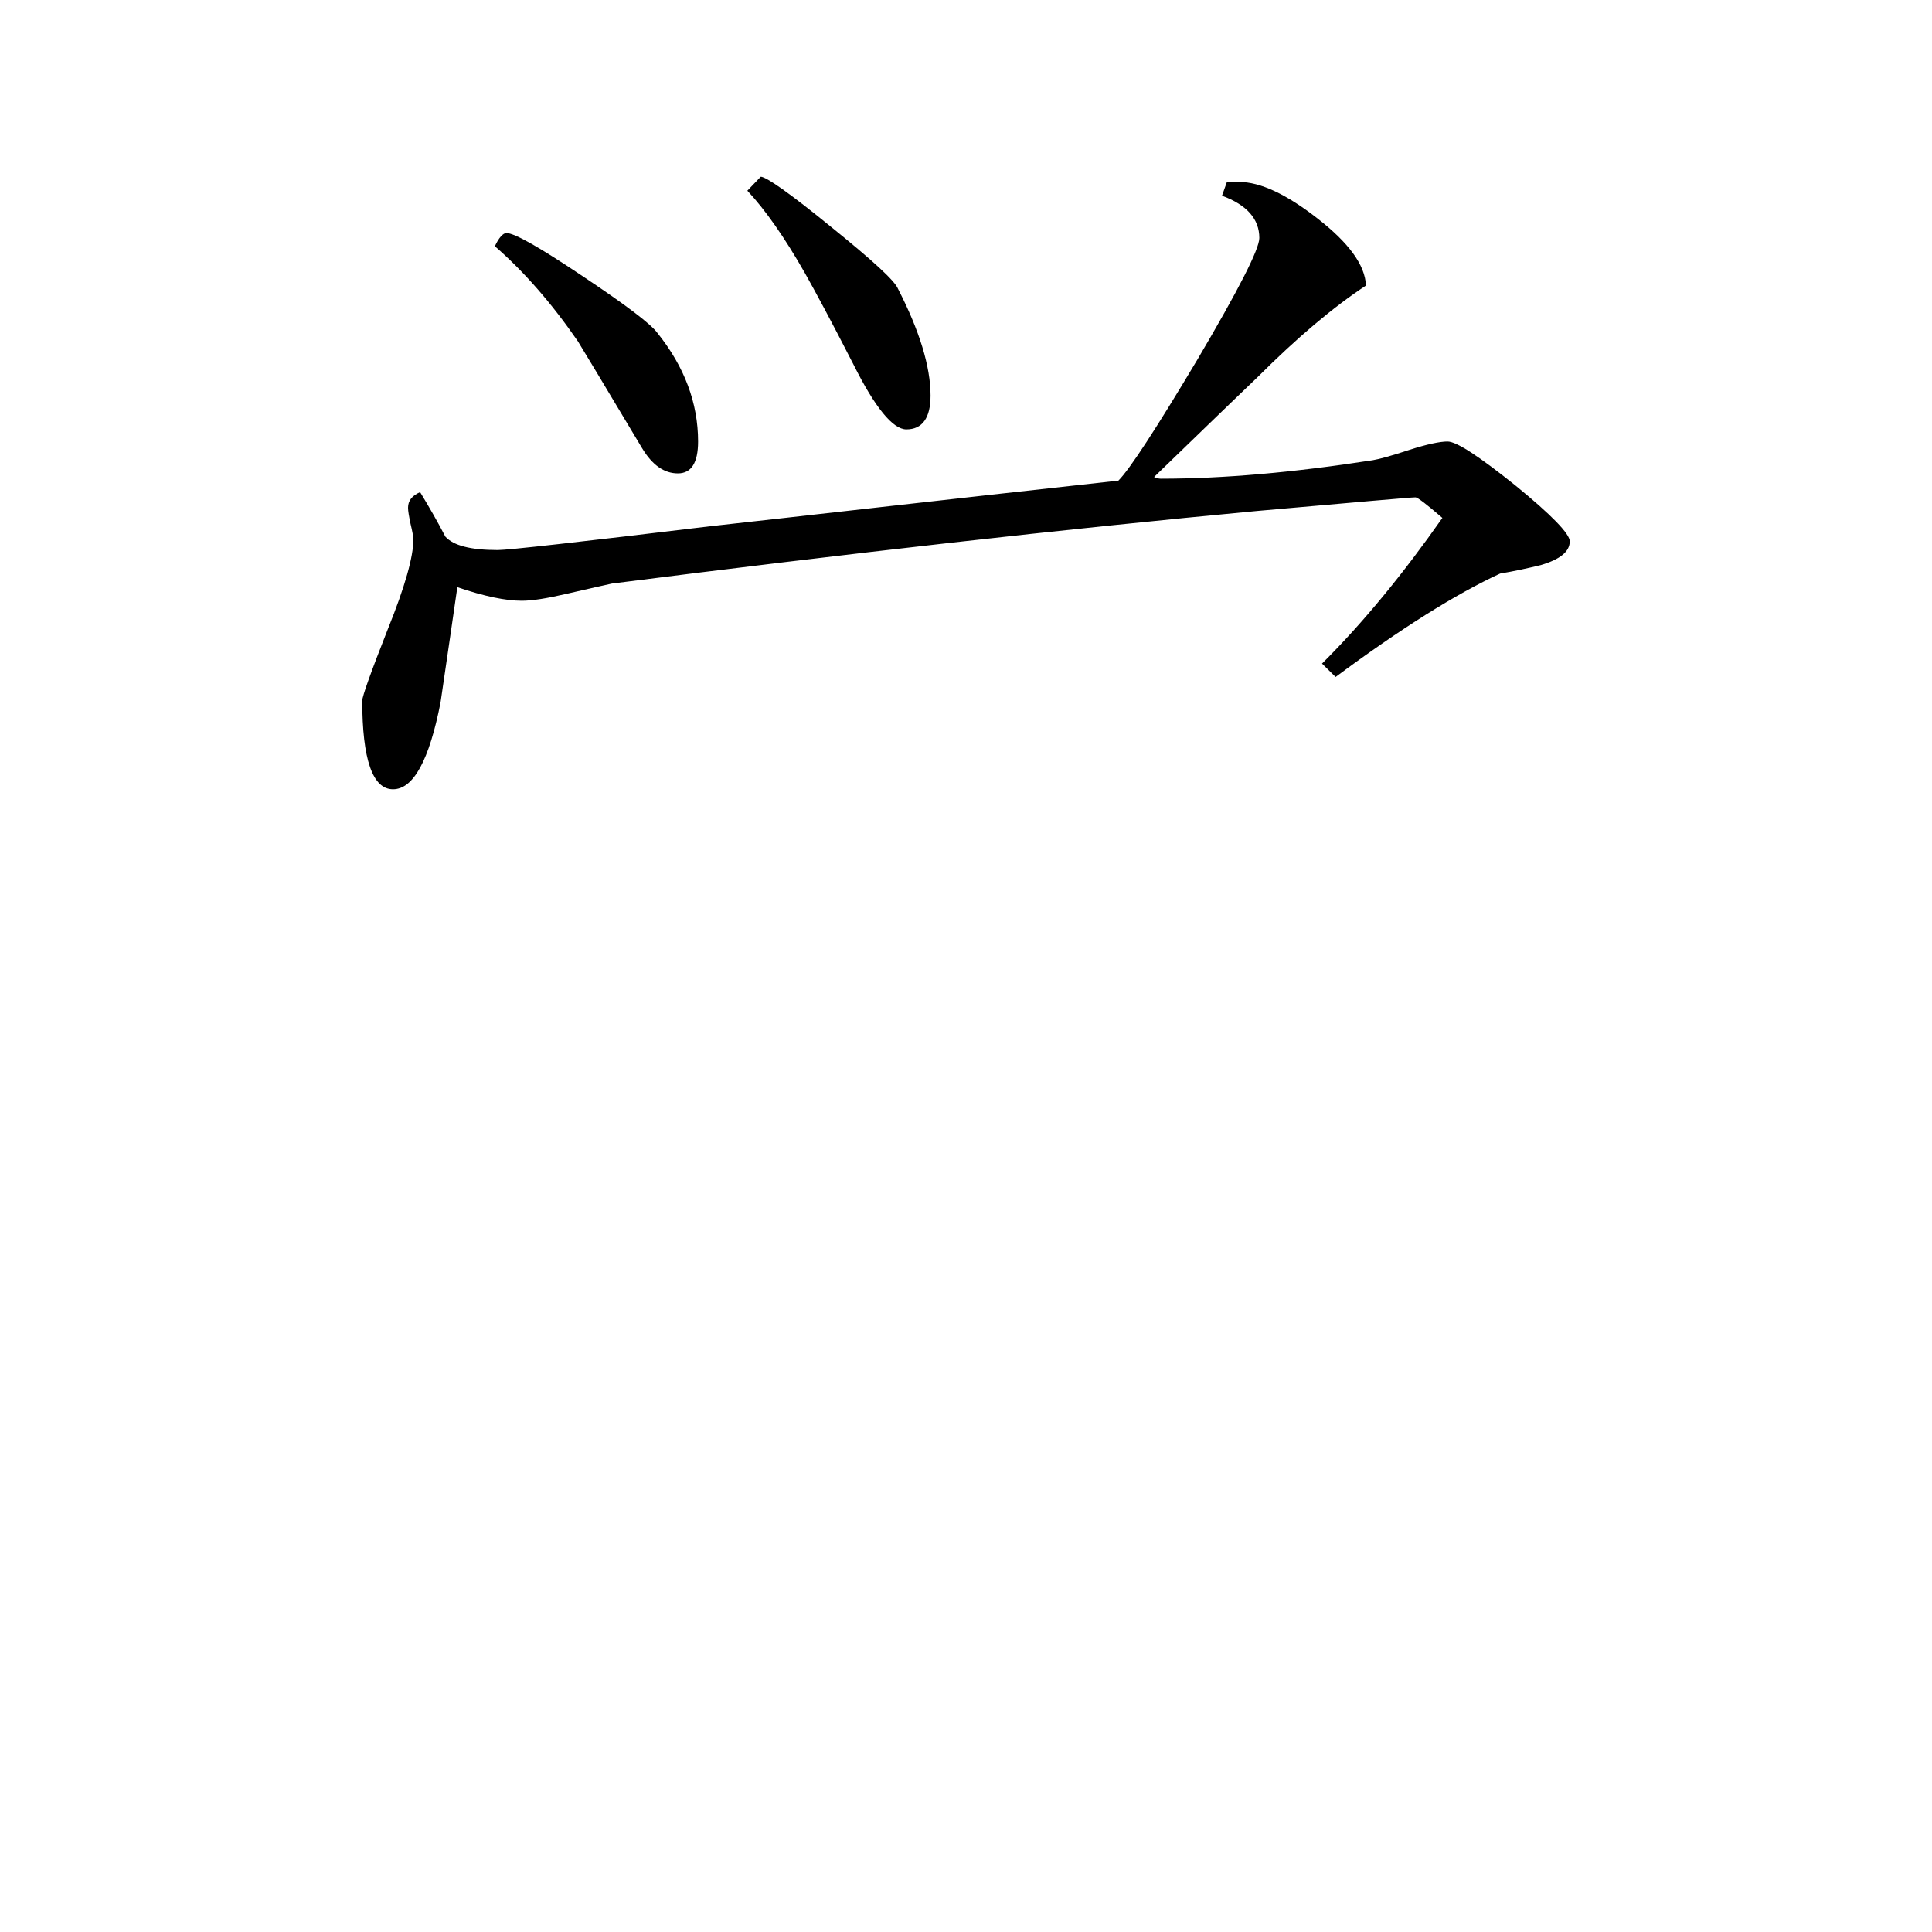
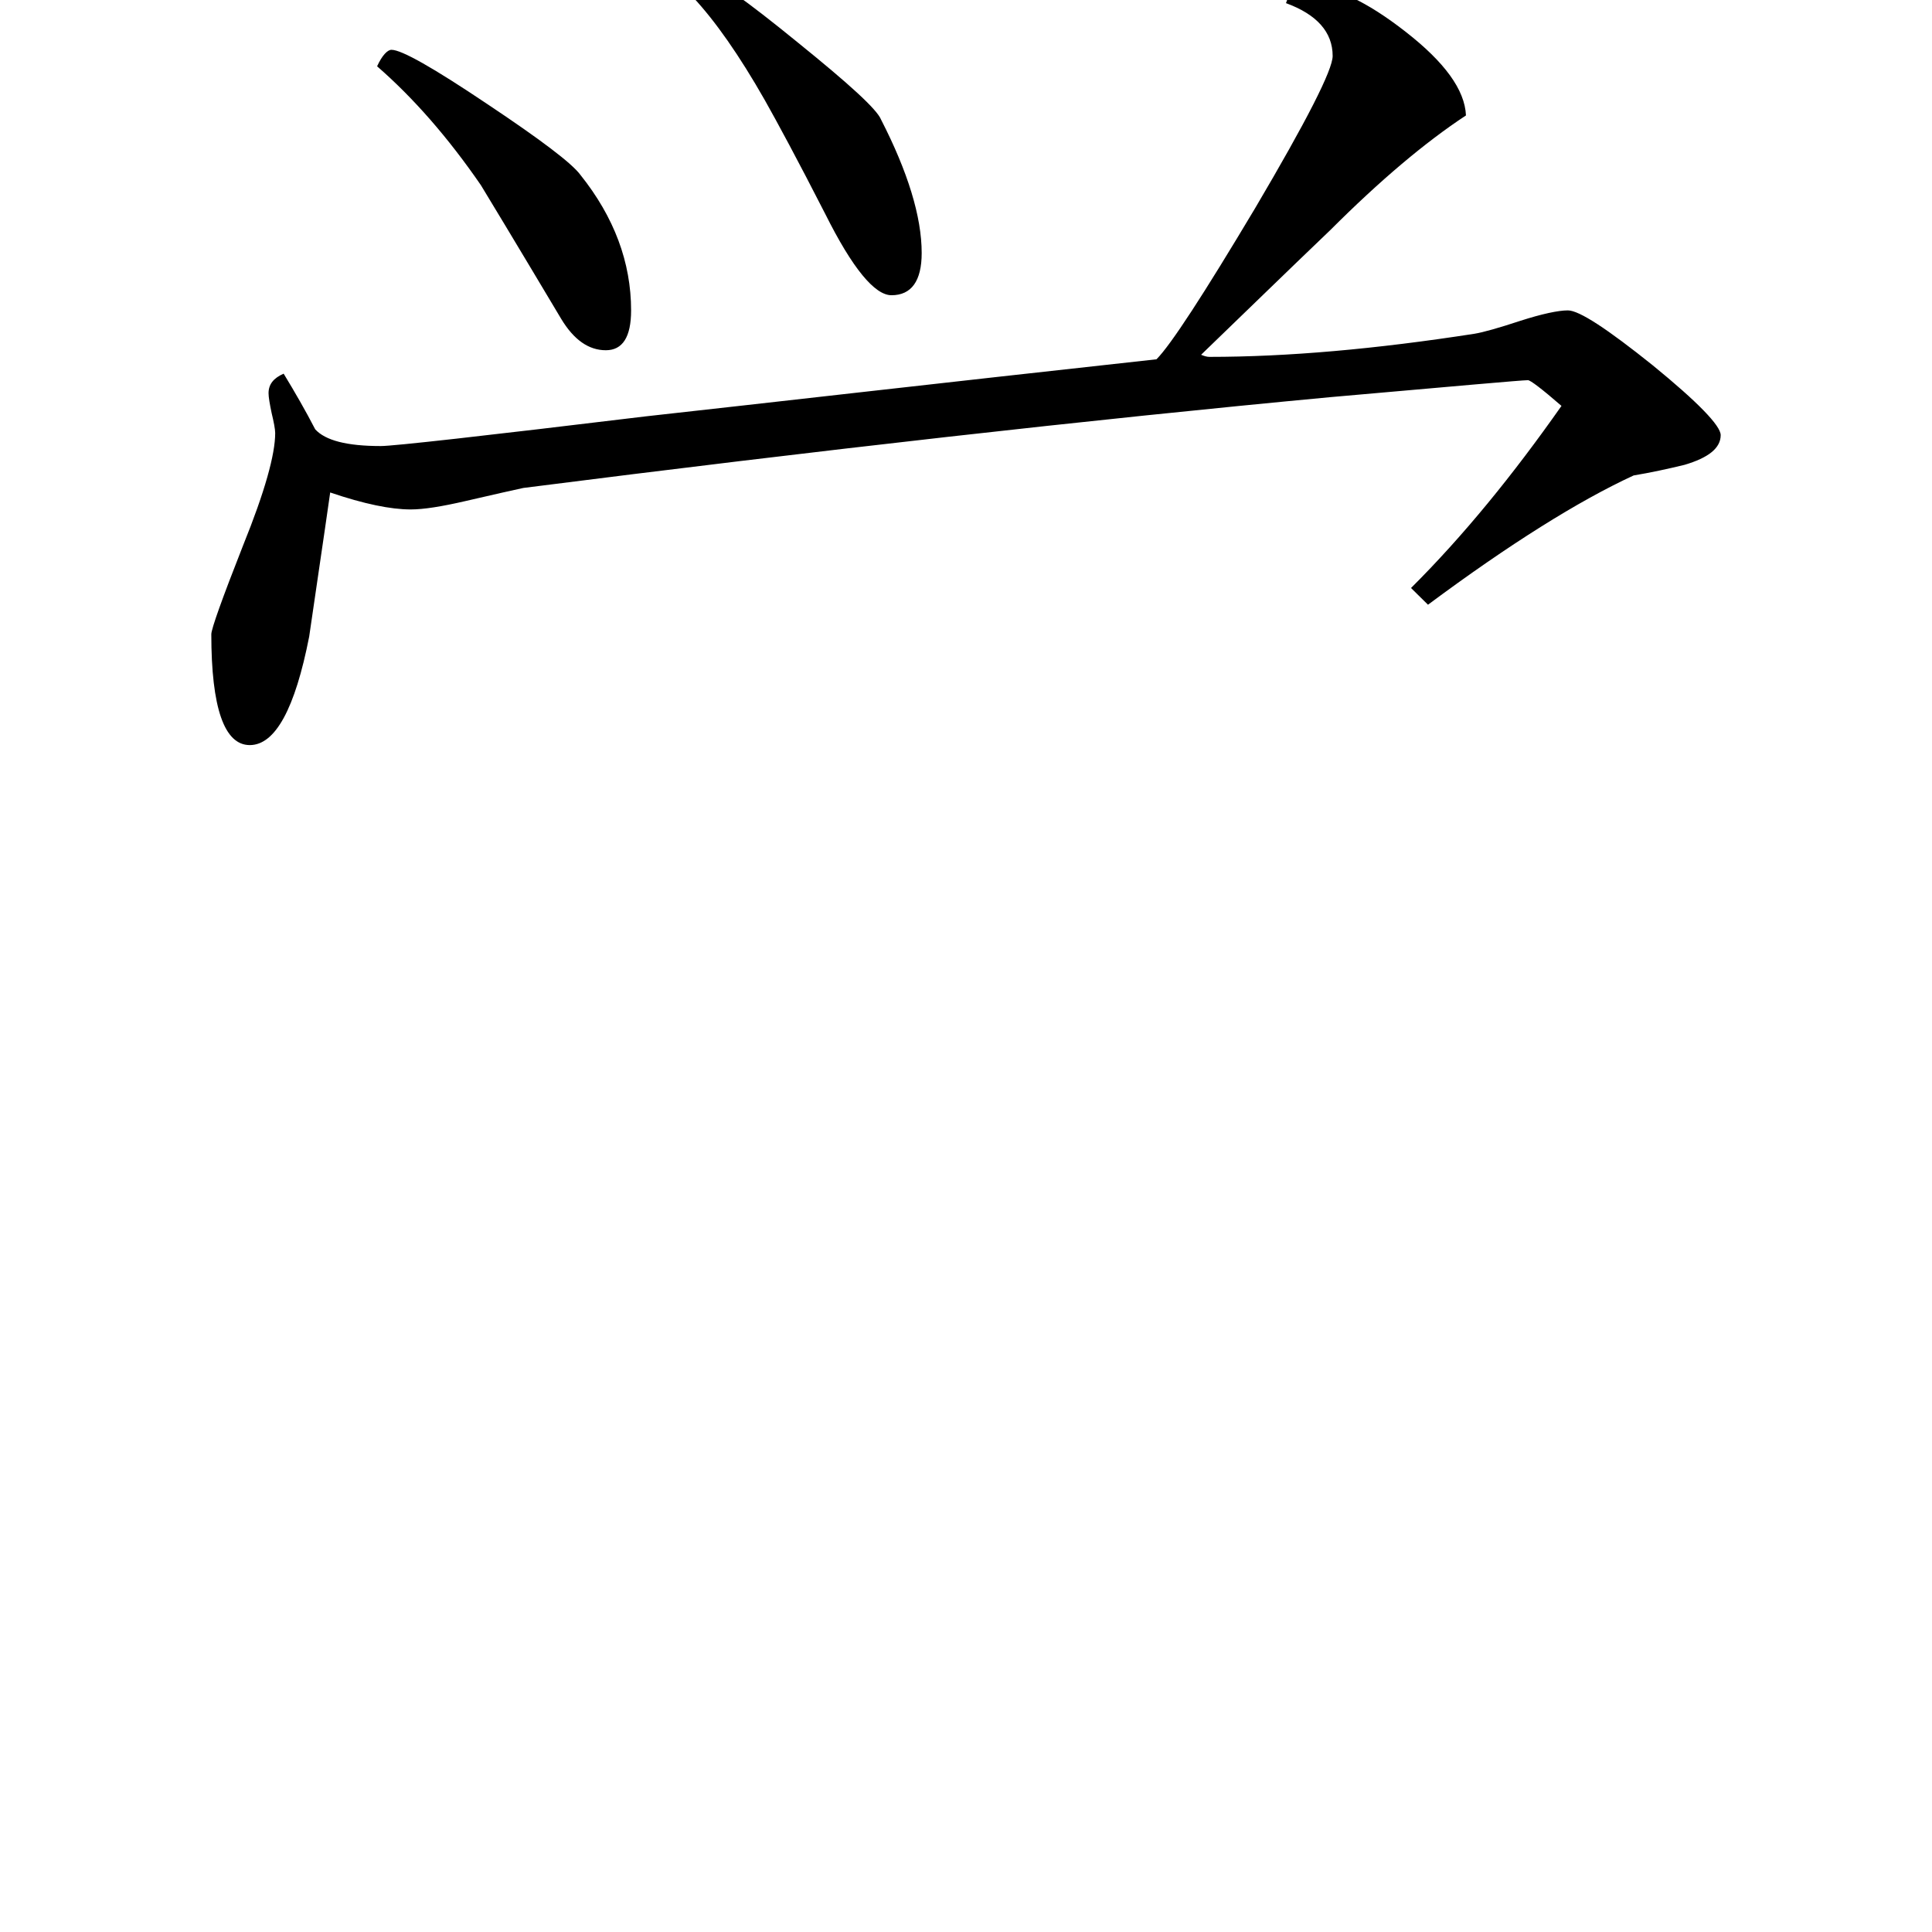
- <svg xmlns="http://www.w3.org/2000/svg" height="40" viewBox="0 0 40 40" width="40">
+ <svg xmlns="http://www.w3.org/2000/svg" viewBox="4 4 32 32">
  <path d="m19.266 8.191c0 .465-.172.699-.5.699-.277 0-.645-.441-1.098-1.348-.461-.902-.797-1.523-1-1.883-.422-.742-.824-1.316-1.195-1.711l.277-.289c.113 0 .605.344 1.457 1.039.855.691 1.32 1.113 1.387 1.285.441.859.672 1.605.672 2.207zm13.234 3.016c0 .215-.203.375-.598.492-.289.07-.562.129-.844.176-.914.422-2.055 1.137-3.406 2.141l-.281-.277c.867-.863 1.691-1.875 2.492-3.016-.328-.285-.516-.426-.555-.426-.102 0-1.195.098-3.273.281-4 .375-8.457.879-13.367 1.504-.141.031-.465.102-.949.215-.406.094-.703.141-.918.141-.328 0-.77-.09-1.332-.281-.113.797-.234 1.594-.348 2.387-.234 1.195-.562 1.797-.984 1.797s-.637-.617-.637-1.836c0-.086.176-.582.527-1.473.359-.887.531-1.504.531-1.859 0-.062-.023-.184-.059-.332-.031-.148-.051-.262-.051-.328 0-.148.082-.25.25-.324.188.309.363.613.523.922.168.184.523.277 1.086.277.211 0 1.676-.164 4.391-.492 1.875-.207 4.688-.531 8.457-.945.234-.234.781-1.074 1.637-2.508.852-1.445 1.281-2.285 1.281-2.516 0-.395-.262-.688-.773-.875l.102-.285h.25c.441 0 .984.254 1.633.762.641.5.977.957.996 1.383-.676.445-1.426 1.078-2.246 1.898-.727.695-1.441 1.391-2.141 2.066.047.02.094.035.137.035 1.293 0 2.754-.129 4.391-.383.141-.023.395-.094.762-.215.352-.113.625-.172.785-.172.188 0 .656.309 1.406.91.746.609 1.125 1 1.125 1.156zm-18.047-2.066c0 .441-.141.66-.418.66-.285 0-.531-.172-.742-.523-.797-1.336-1.242-2.07-1.328-2.211-.543-.789-1.117-1.445-1.719-1.969.082-.18.172-.273.238-.273.168 0 .691.297 1.582.895.891.594 1.406.984 1.547 1.176.559.699.84 1.449.84 2.246zm0 0" />
</svg>
